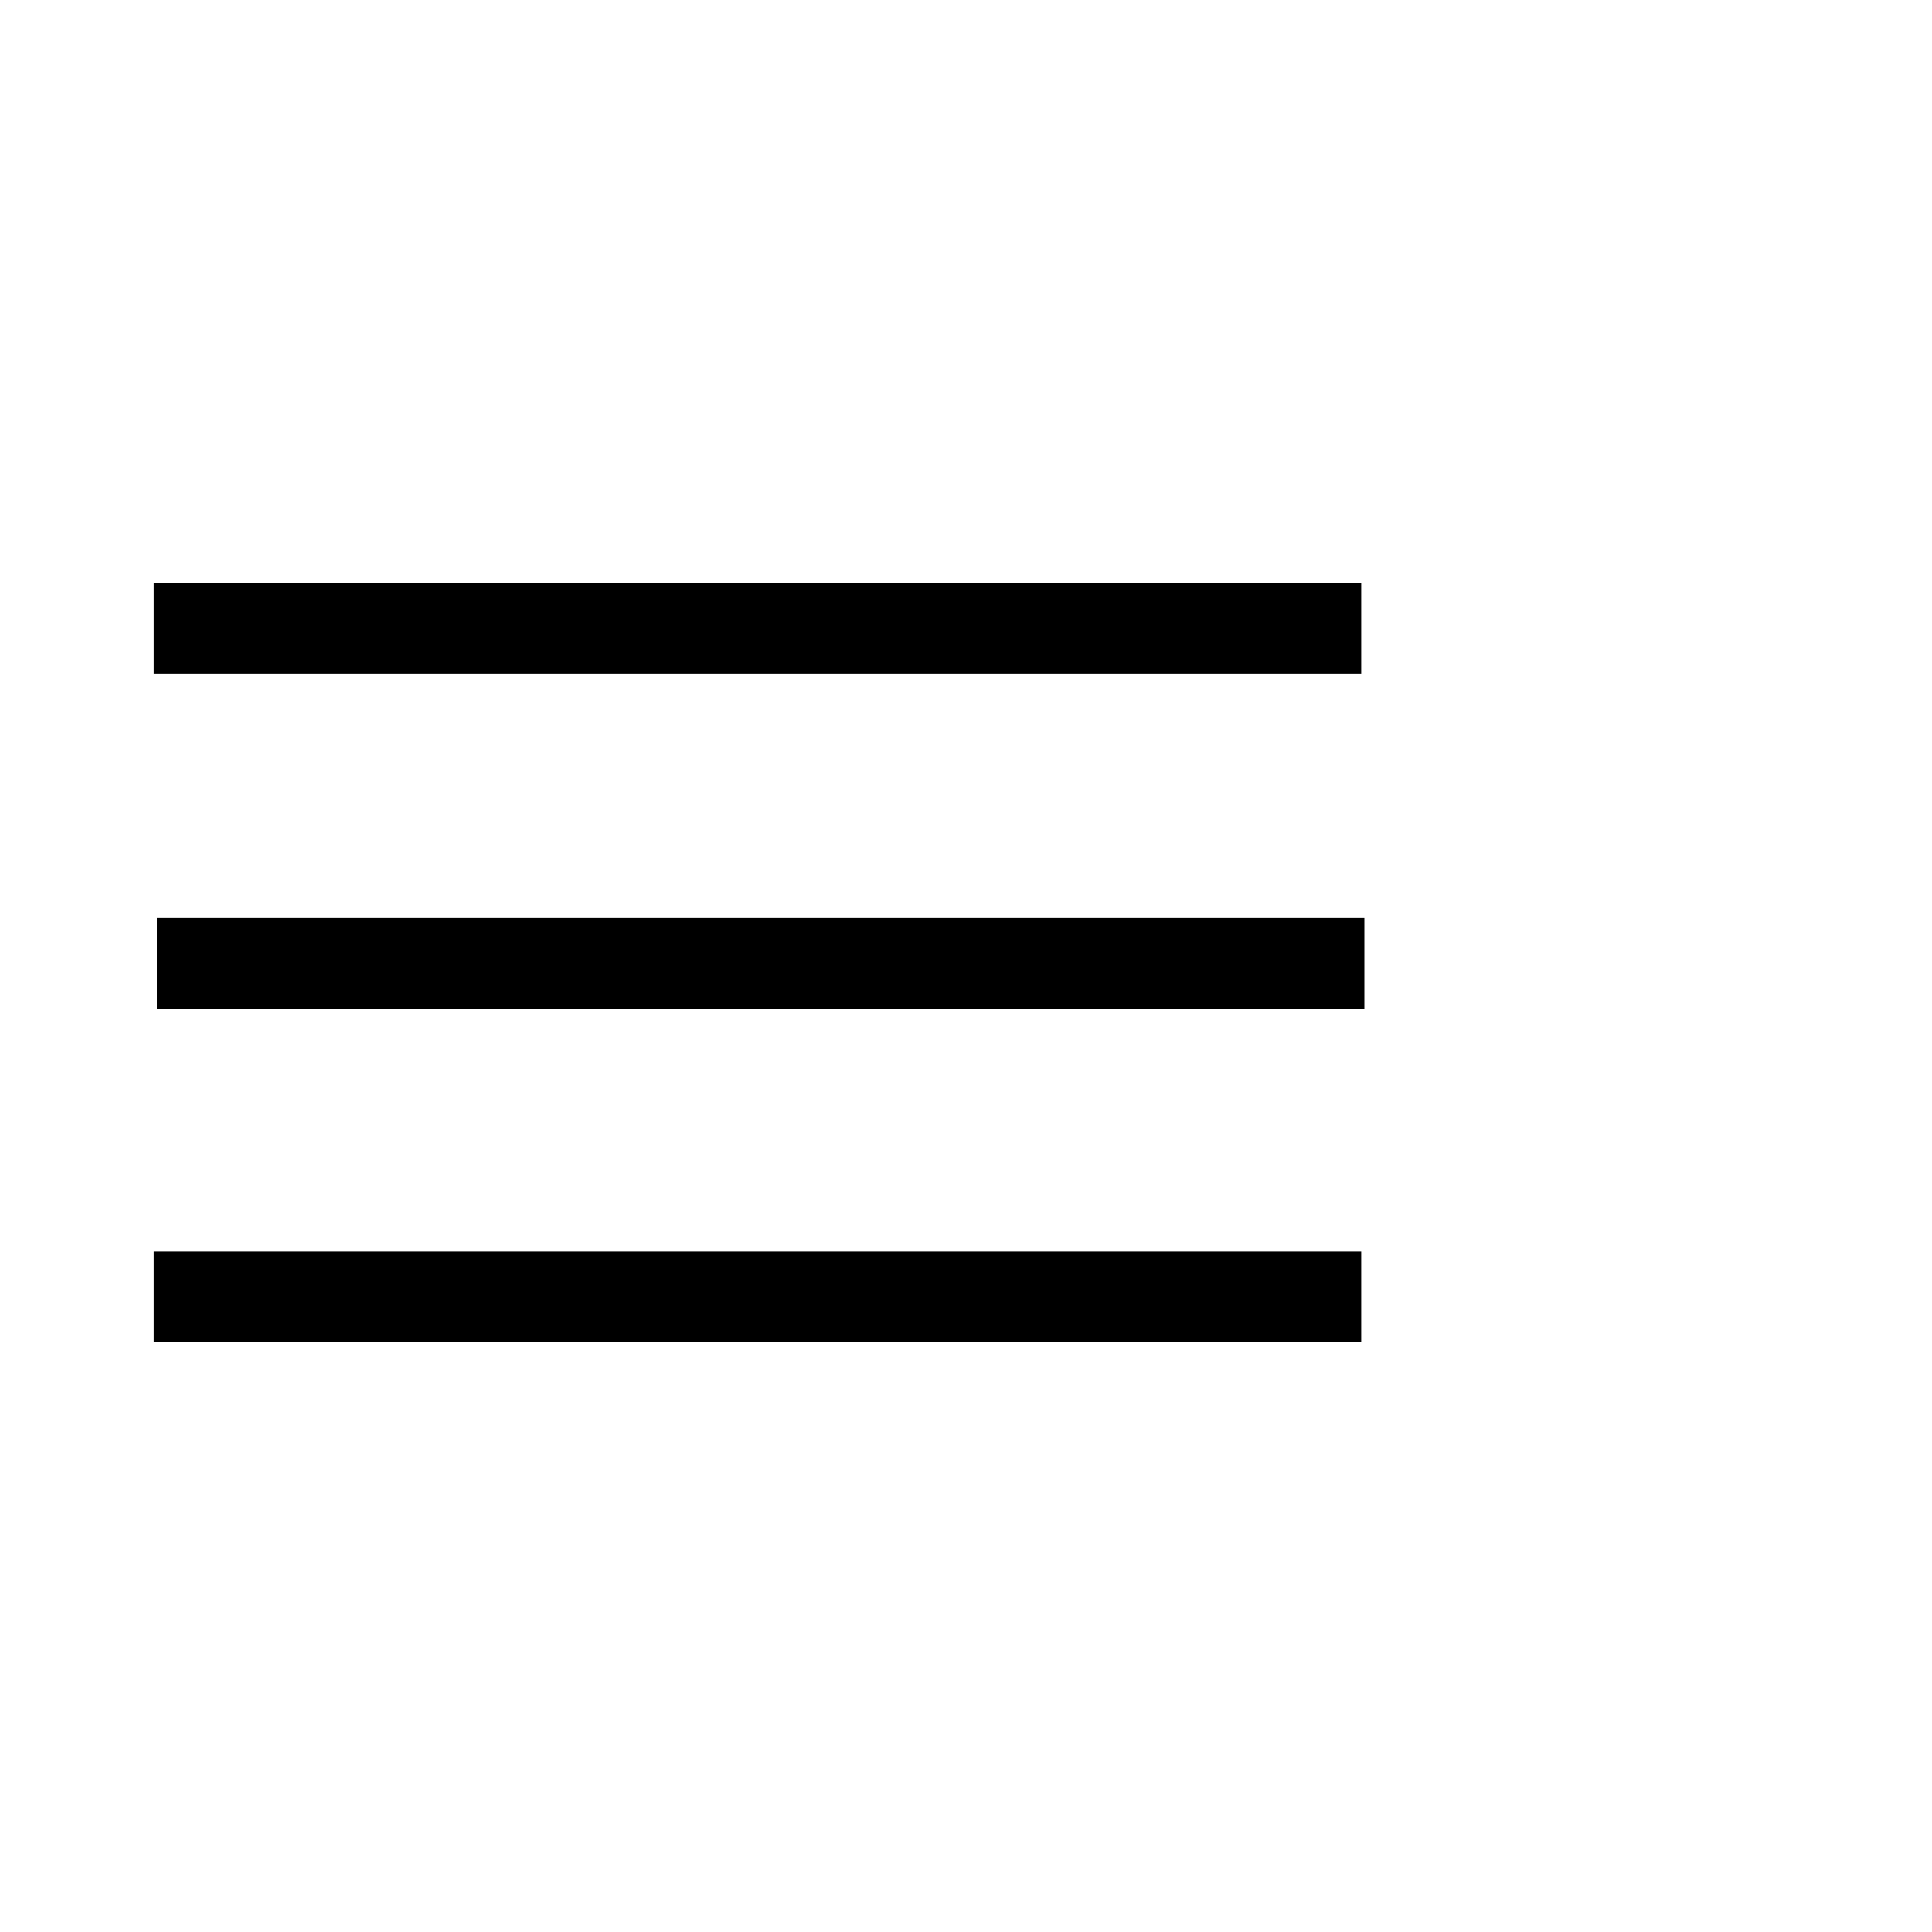
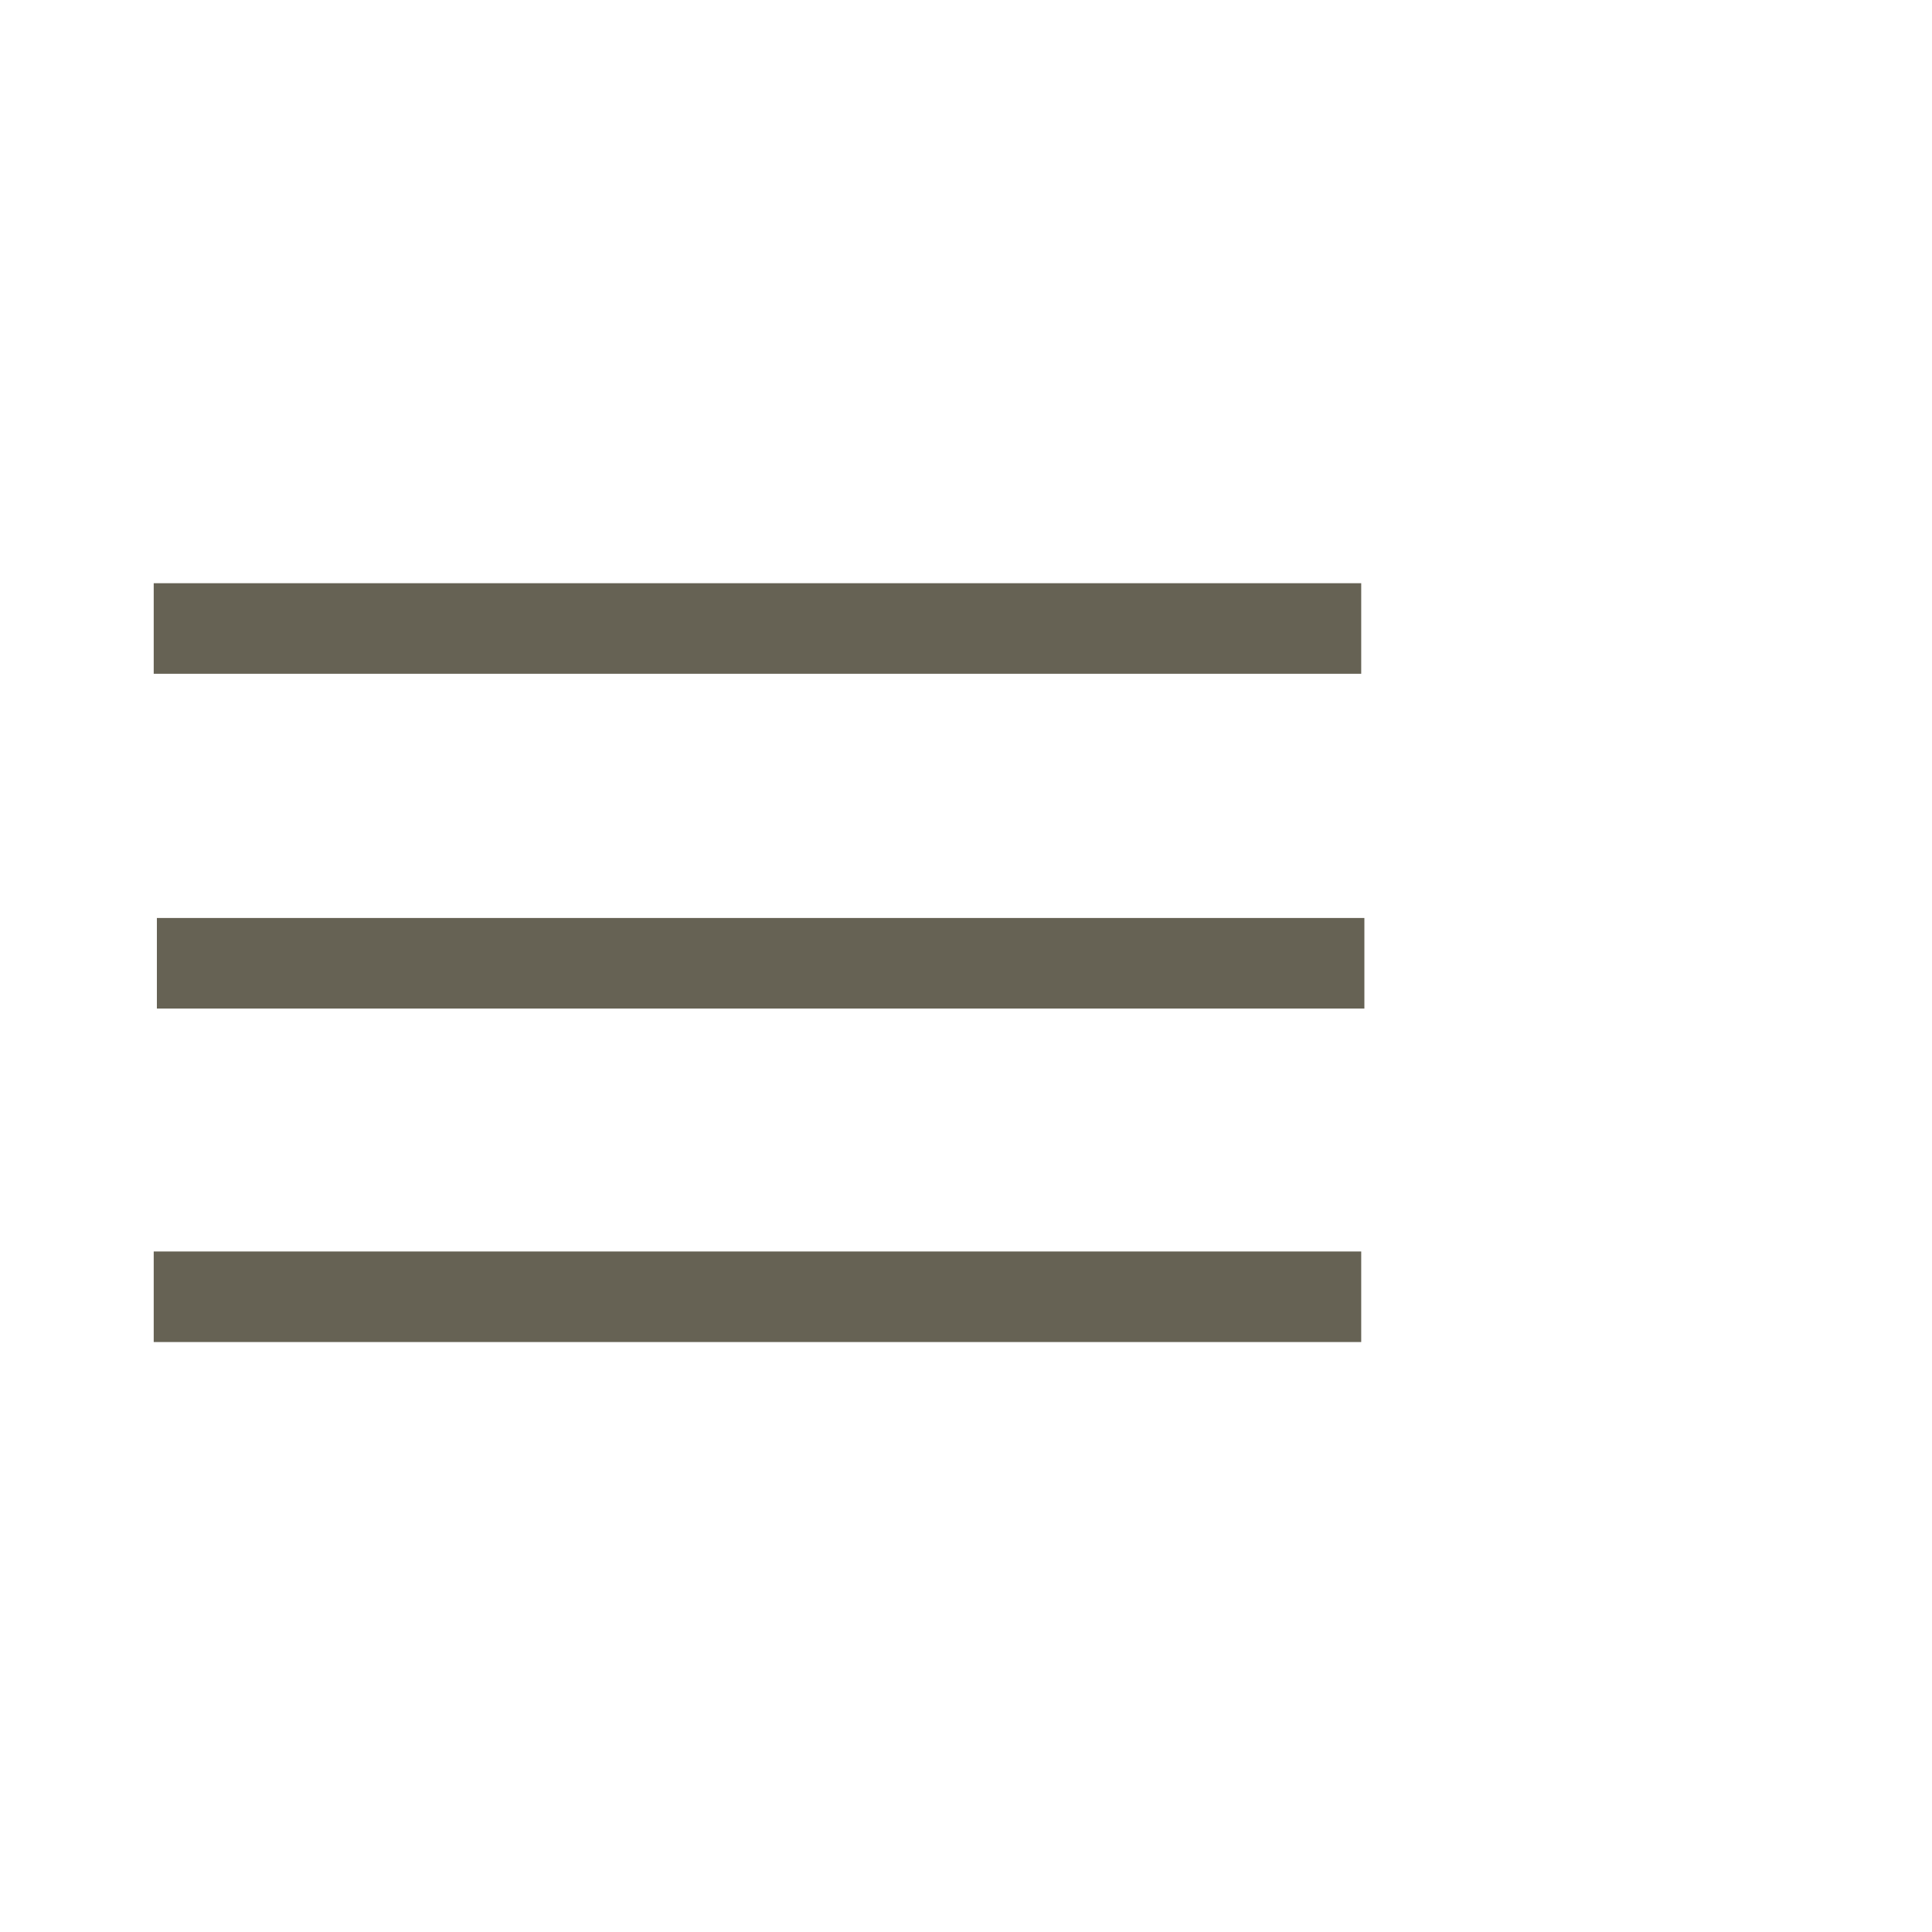
<svg xmlns="http://www.w3.org/2000/svg" width="64" height="64" viewBox="0 0 64 64">
  <g>
-     <path fill="none" stroke="#000" stroke-width="3" stroke-linejoin="bevel" d="m 5.092,20.819 40,0" />
-     <path fill="none" stroke="#000" stroke-width="3" stroke-linejoin="bevel" d="m 5.197,31.909 40,0" />
-     <path fill="none" stroke="#000" stroke-width="3" stroke-linejoin="bevel" d="m 5.092,42.957 40,0" />
+     <path fill="none" stroke="#666254" stroke-width="3" stroke-linejoin="bevel" d="m 5.092,20.819 40,0" />
+     <path fill="none" stroke="#666254" stroke-width="3" stroke-linejoin="bevel" d="m 5.197,31.909 40,0" />
+     <path fill="none" stroke="#666254" stroke-width="3" stroke-linejoin="bevel" d="m 5.092,42.957 40,0" />
  </g>
</svg>
